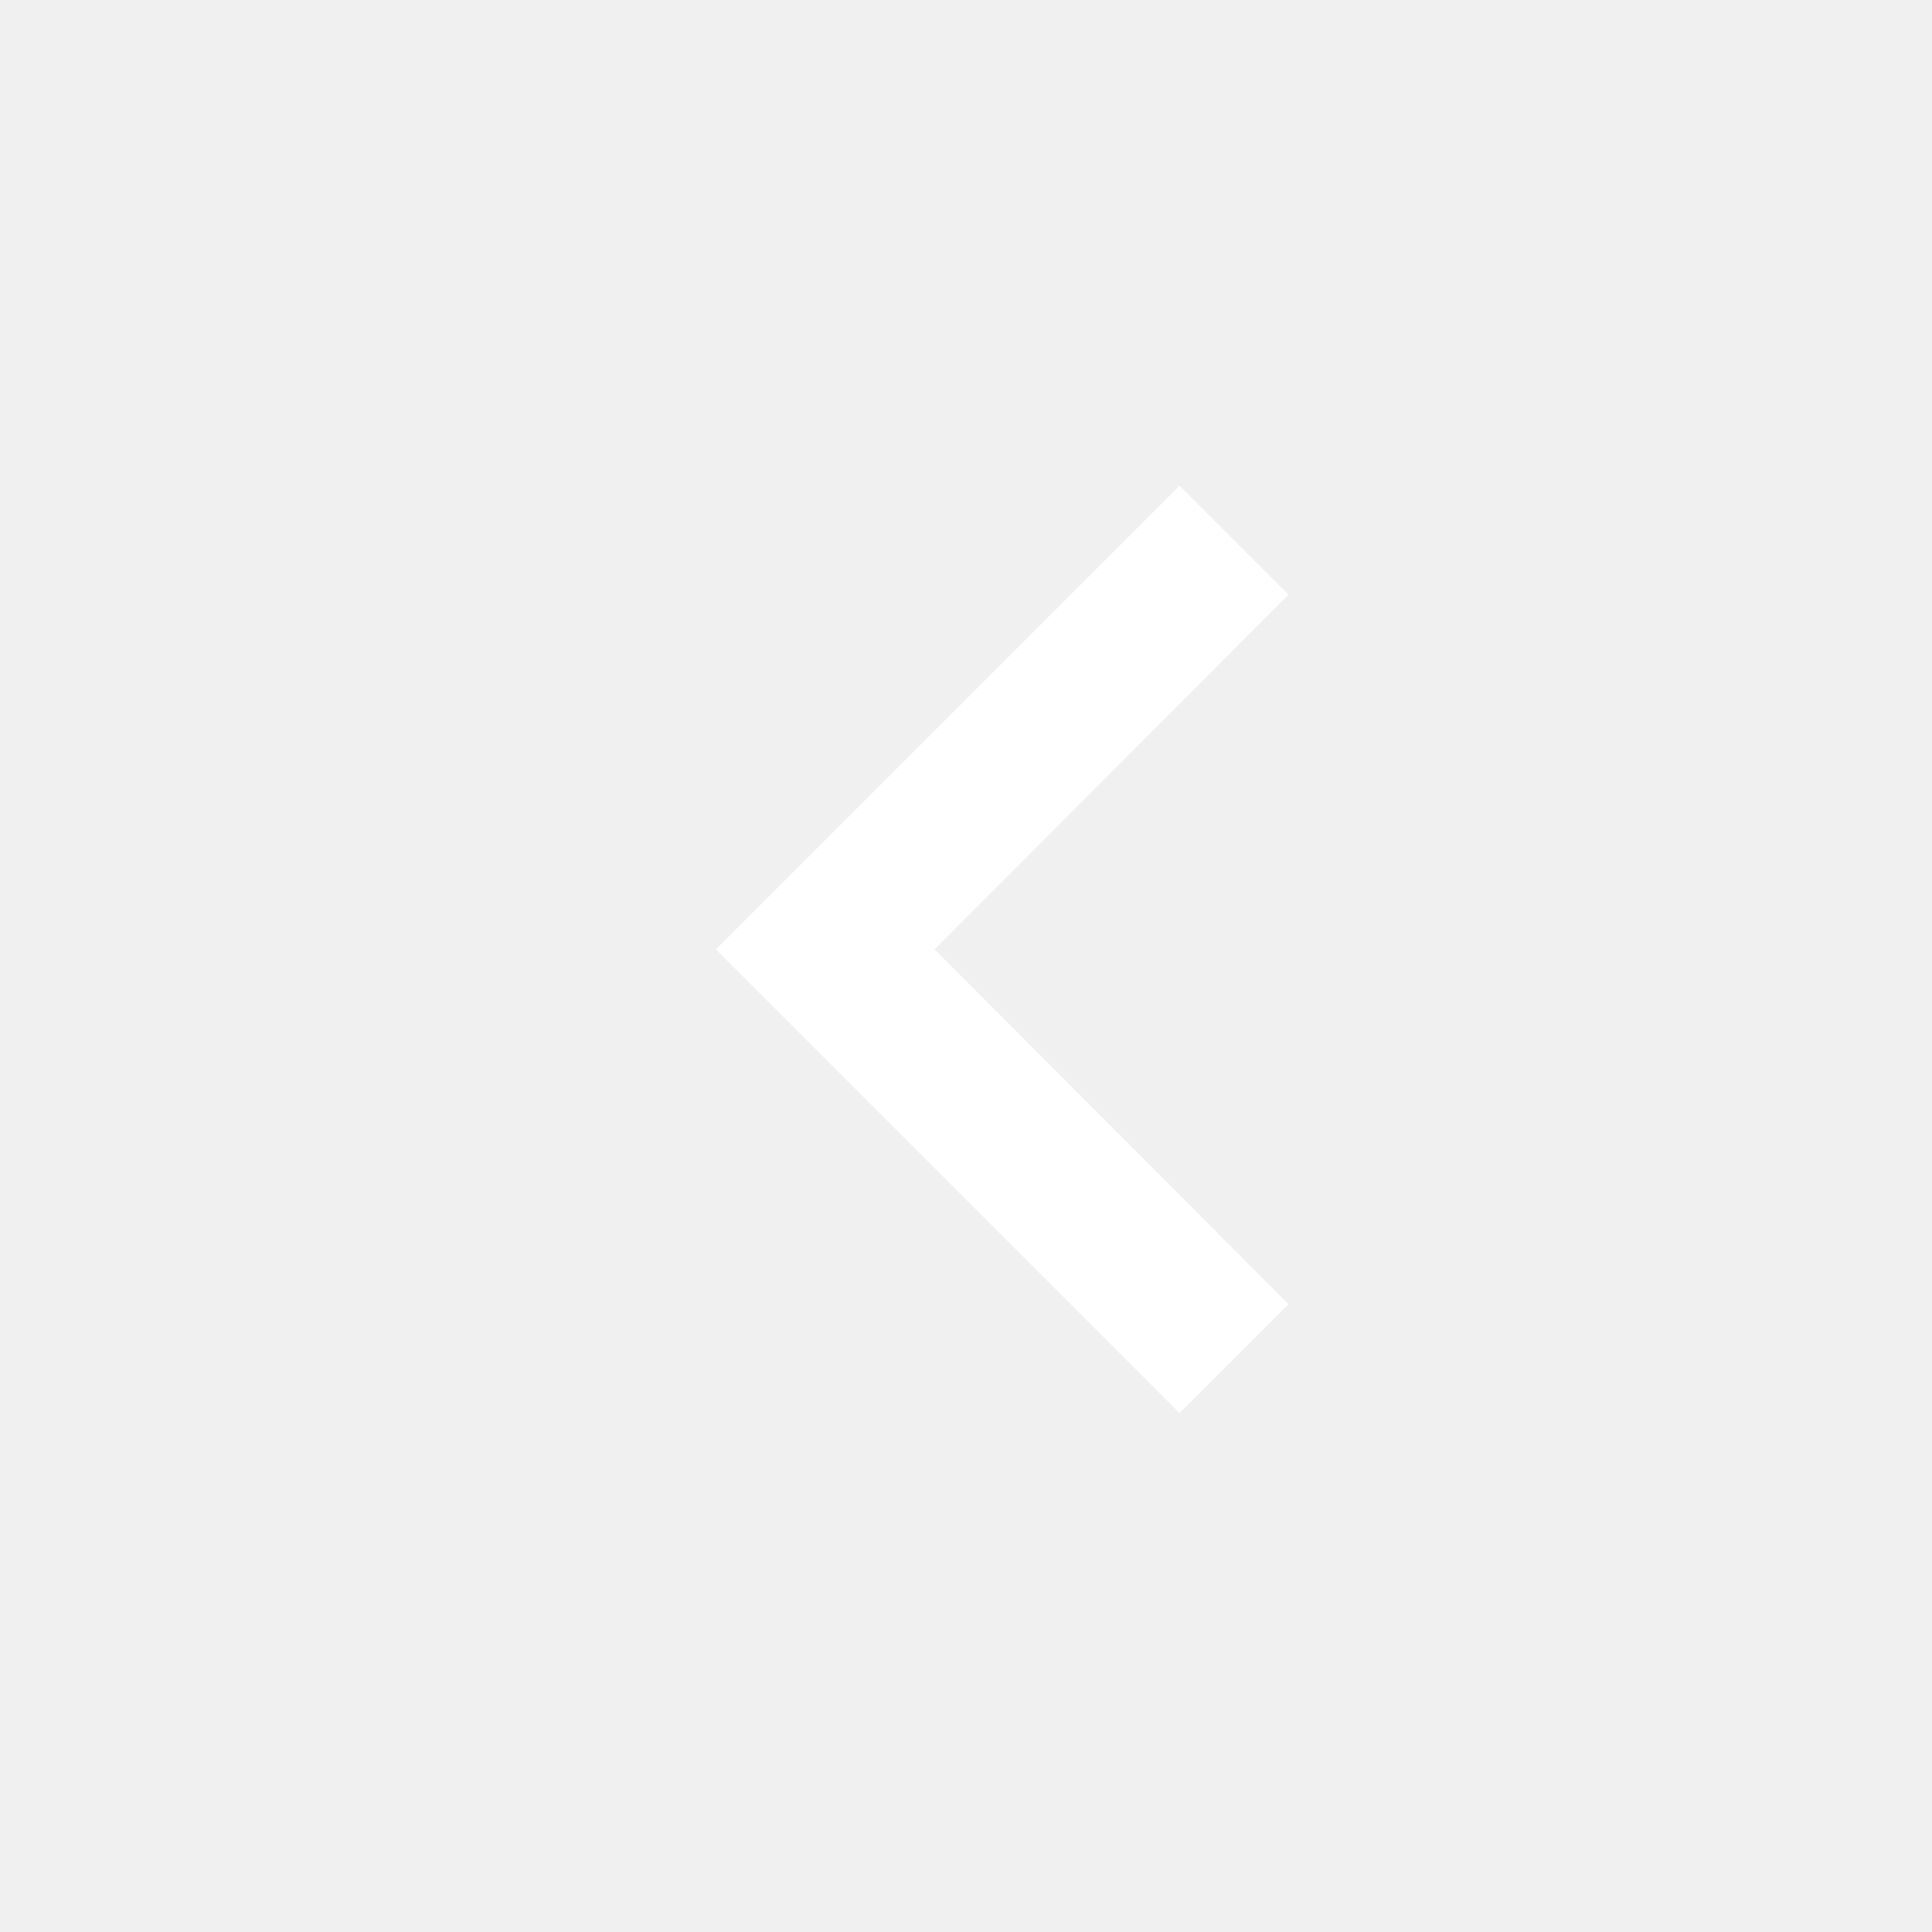
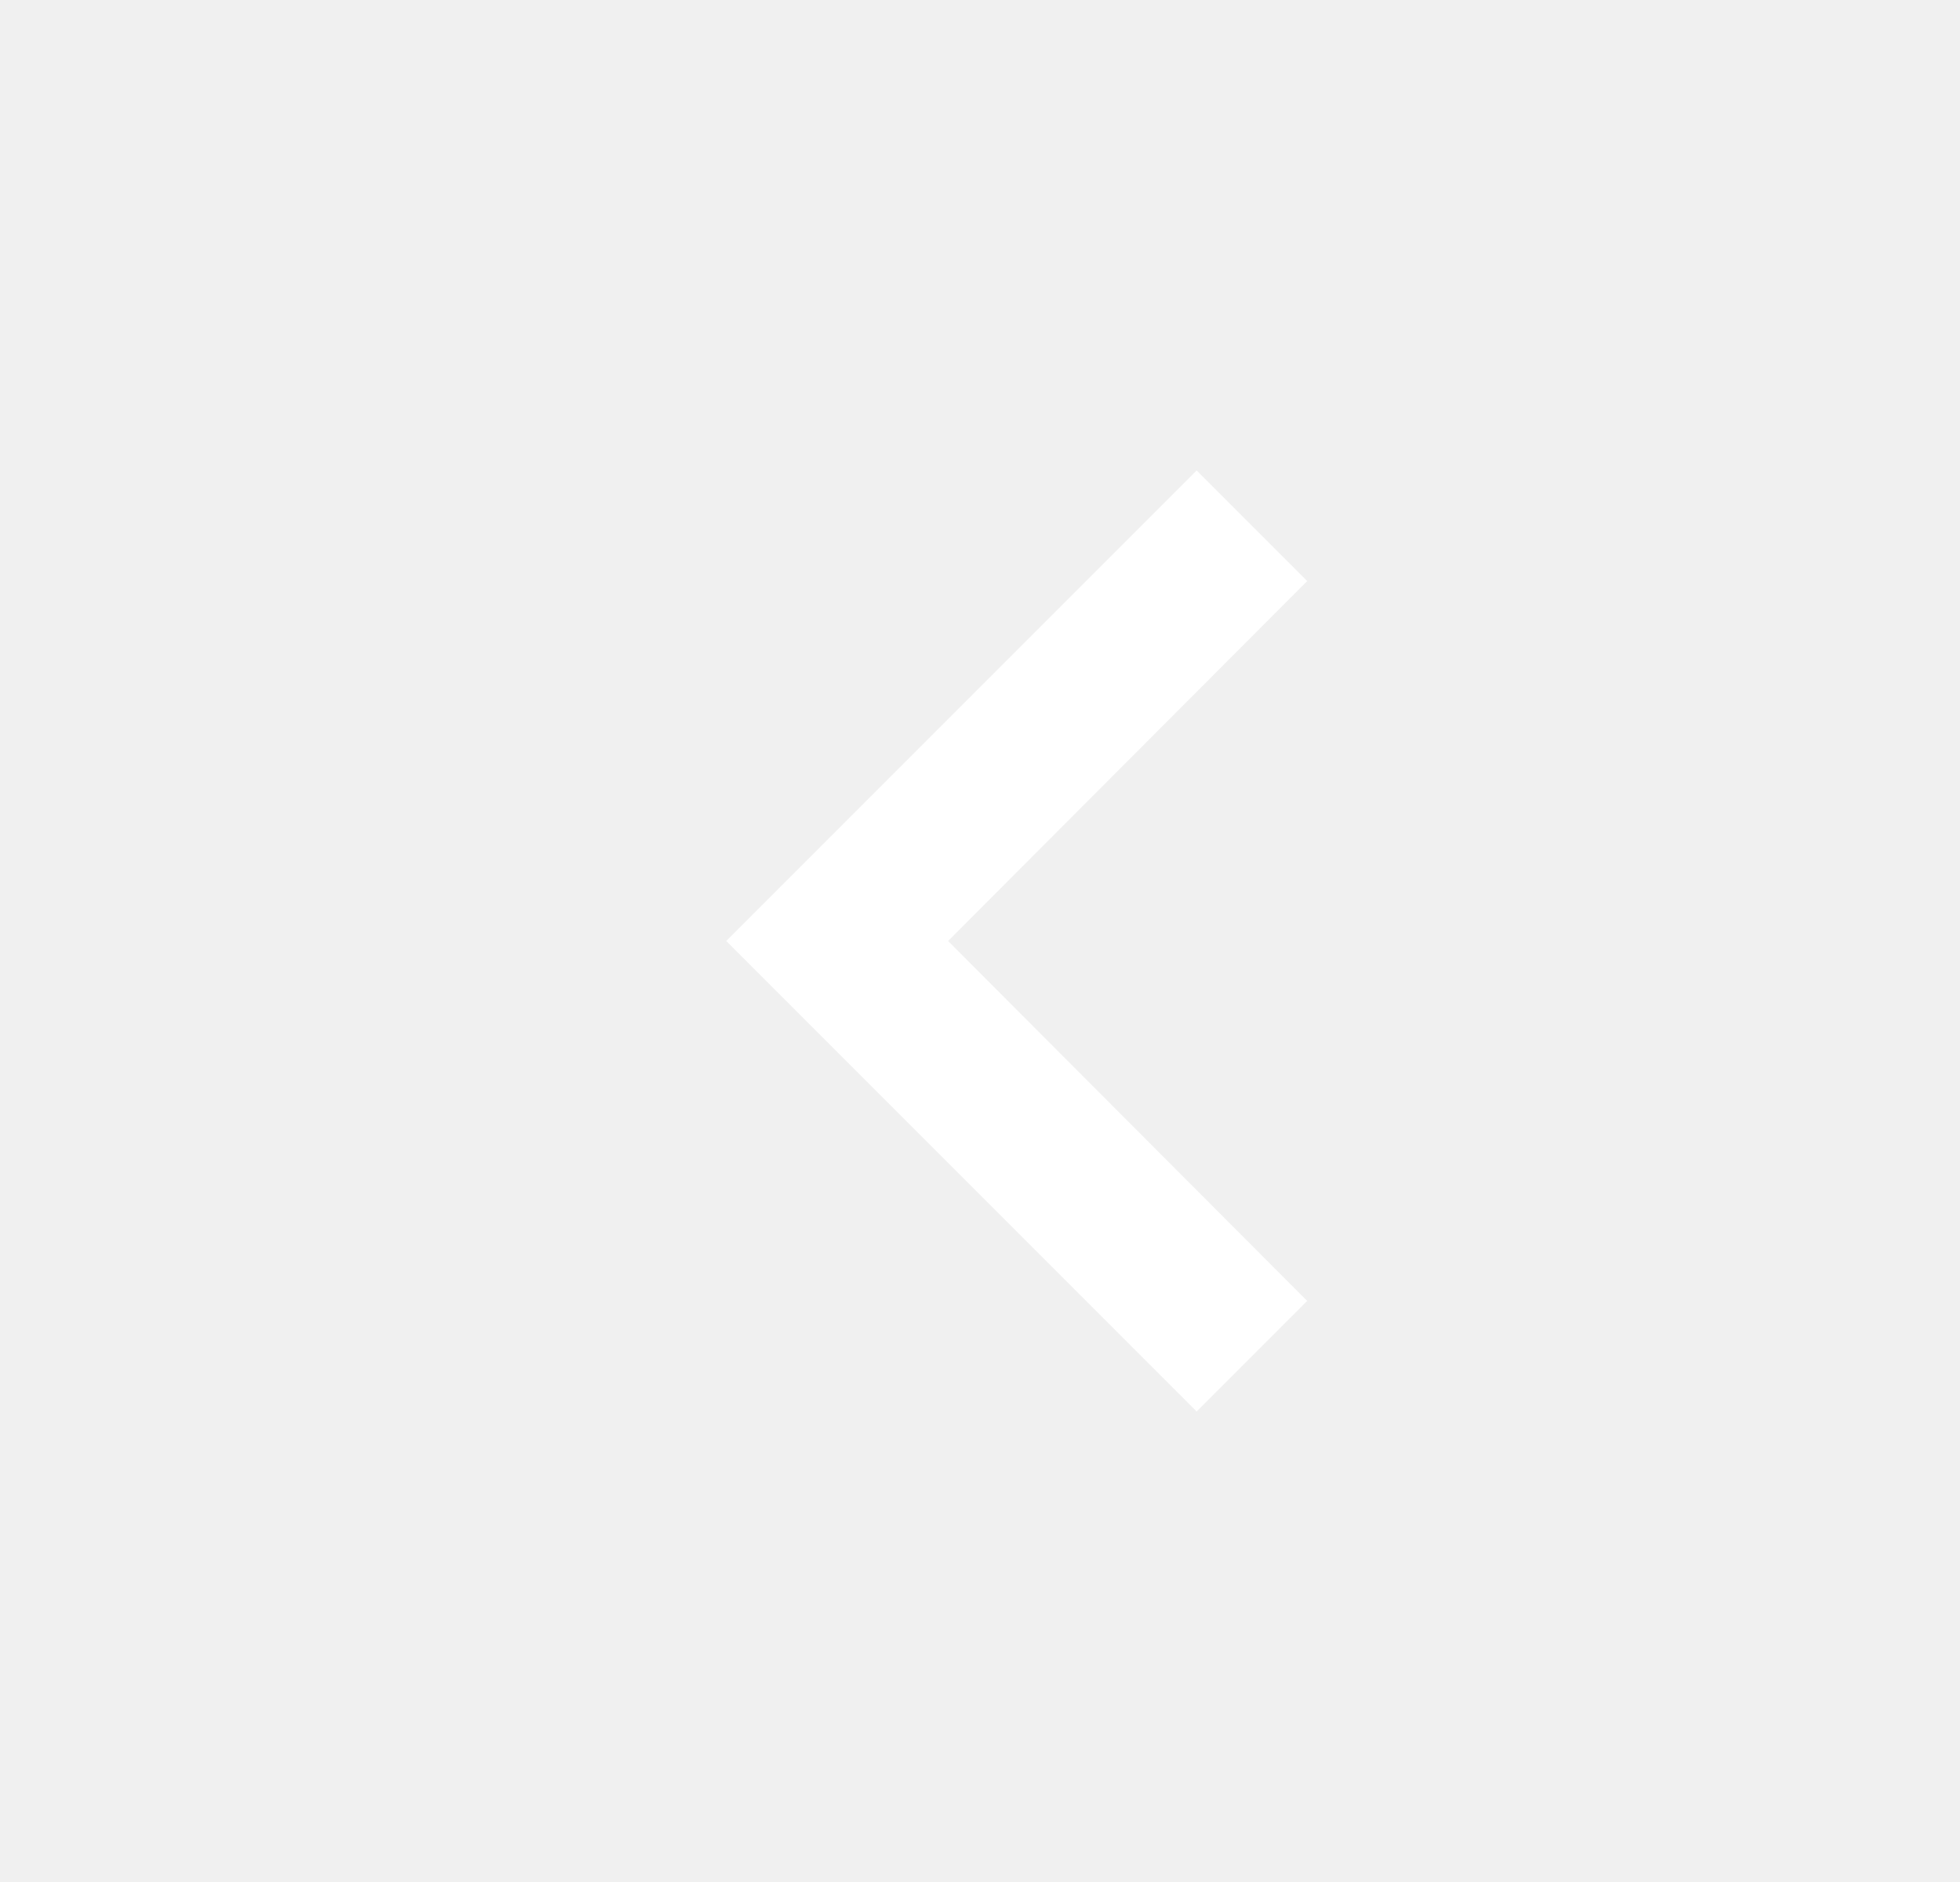
- <svg xmlns="http://www.w3.org/2000/svg" width="25" height="25" viewBox="0 0 25 25" fill="none">
-   <path d="M16.673 16.875L12.093 12.285L16.673 7.695L15.263 6.285L9.263 12.285L15.263 18.285L16.673 16.875Z" fill="white" />
+ <svg xmlns="http://www.w3.org/2000/svg" width="25" height="24" viewBox="0 0 25 24" fill="none">
+   <path d="M16.673 16.59L12.093 12L16.673 7.41L15.263 6L9.263 12L15.263 18L16.673 16.59Z" fill="white" />
</svg>
